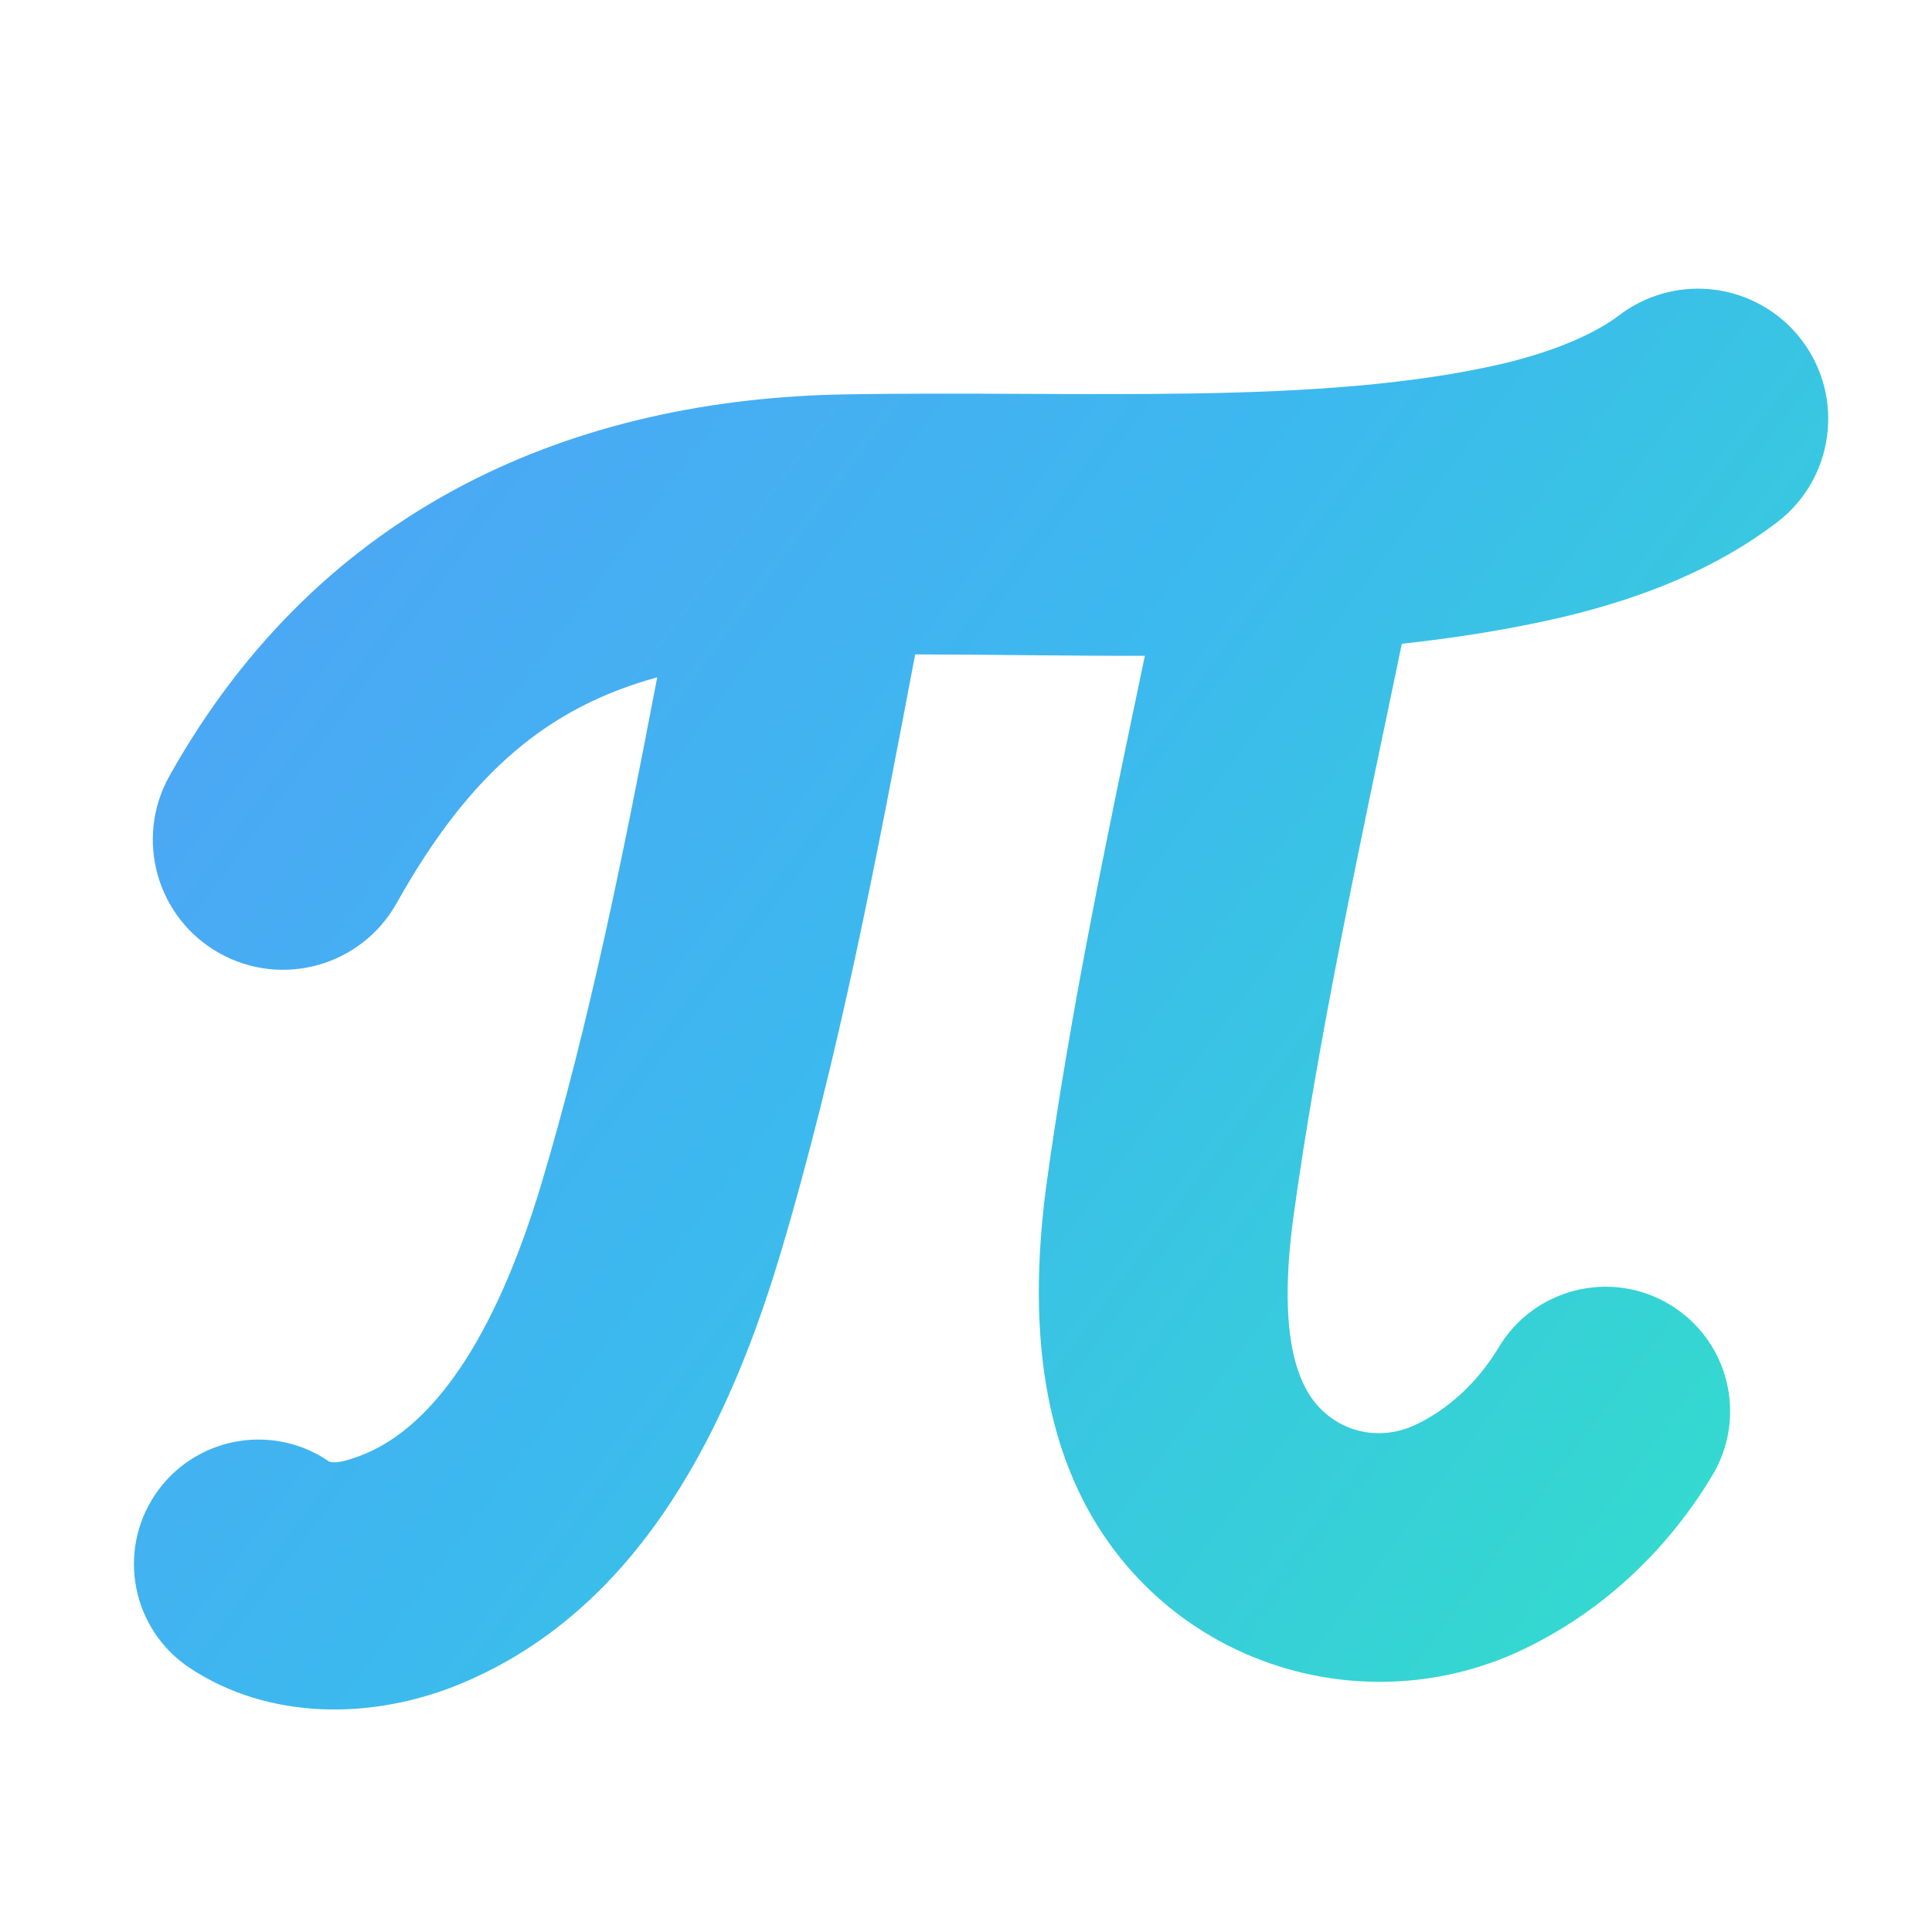
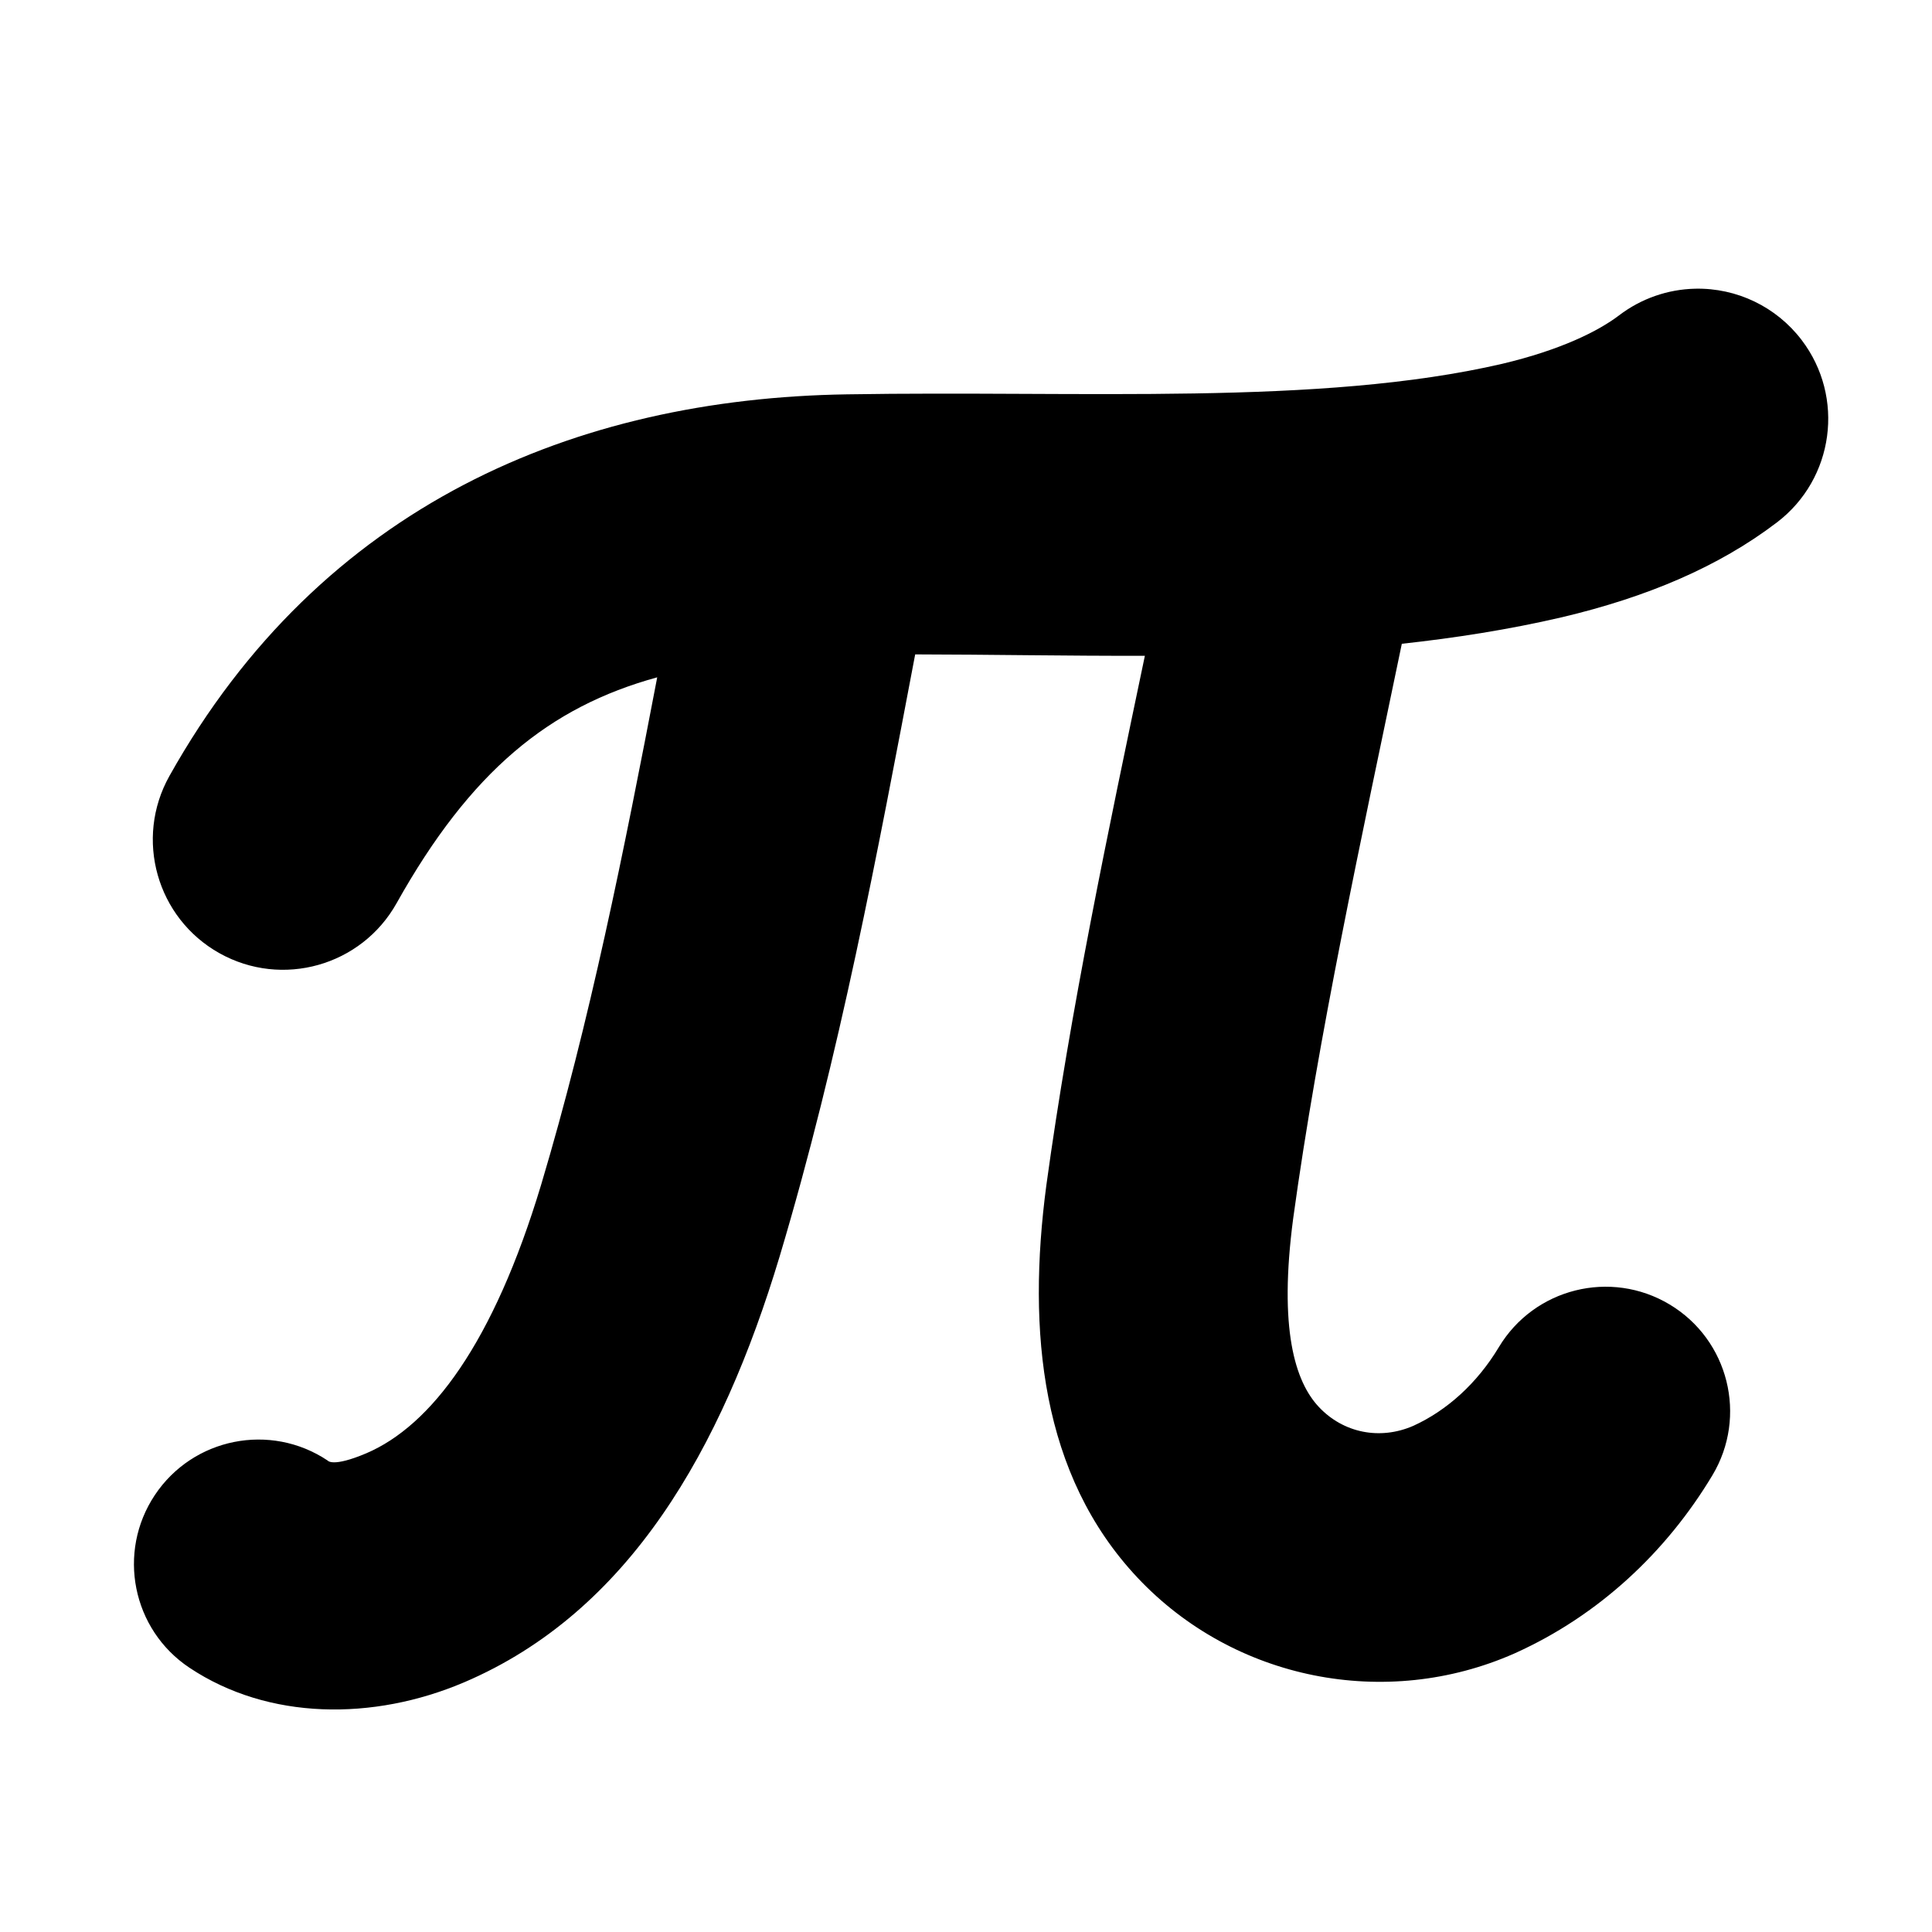
<svg xmlns="http://www.w3.org/2000/svg" width="1024" height="1024" viewBox="0 0 1024 1024" role="img" aria-label="Metapi" fill="none">
  <defs>
    <linearGradient id="piGradient" x1="120" y1="220" x2="900" y2="800" gradientUnits="userSpaceOnUse">
-       <stop offset="0" stop-color="#4FA4F6" />
-       <stop offset="0.48" stop-color="#3CB9EE" />
-       <stop offset="1" stop-color="#34D9CF" />
+       <stop offset="0" stop-color="oklch(0.72 0.13 262)" />
+       <stop offset="1" stop-color="oklch(0.565 0.19 262)" />
    </linearGradient>
    <path id="piShape" d="M 898.43 153.018 A 69 69 0 0 0 858.184 167.115 C 847.225 175.465 827.3 185.449 796.209 192.826 C 699.499 215.229 573.467 206.936 448.9 209.01 C 305.31 211.229 170.411 267.333 89.797 411.287 A 69 69 0 0 0 116.287 505.203 A 69 69 0 0 0 210.203 478.713 C 249.368 408.775 291.119 374.695 348.336 358.998 C 330.663 451.363 312.604 541.68 286.791 628.012 C 261.485 712.043 228.46 755.618 194.17 770.262 C 176.111 777.911 173.689 774.137 173.609 774.084 A 66 66 0 0 0 82.084 792.391 A 66 66 0 0 0 100.391 883.916 C 142.311 911.863 197.897 912.07 245.775 891.758 A 66.007 66.007 0 0 0 245.879 891.715 C 333.566 854.34 382.517 767.929 413.197 666.027 A 66.007 66.007 0 0 0 413.232 665.91 C 445.166 559.132 465.084 451.882 485.066 346.844 C 524.212 346.906 565.058 347.681 606.807 347.588 C 587.353 440.437 567.27 535.816 554.613 628.025 A 66.007 66.007 0 0 0 554.57 628.34 C 544.329 705.722 551.684 781.775 602.939 836.234 C 654.029 890.517 734.545 906.474 802.676 876.369 A 66.007 66.007 0 0 0 803.164 876.15 C 847.334 856.202 883.158 822.684 907.594 781.957 A 66 66 0 0 0 884.957 691.406 A 66 66 0 0 0 794.406 714.043 C 782.91 733.204 766.849 747.616 749.143 755.695 C 731.323 763.484 711.928 759.437 699.061 745.766 C 686.322 732.231 677.684 704.3 685.422 645.742 C 698.578 549.991 721.373 445.124 742.994 341.215 C 771.338 338.123 799.632 333.706 827.604 327.213 A 69.007 69.007 0 0 0 827.902 327.143 C 872.741 316.523 910.79 300.524 941.816 276.885 A 69 69 0 0 0 954.885 180.184 A 69 69 0 0 0 898.43 153.018 z" />
  </defs>
  <use href="#piShape" fill="url(#piGradient)" shape-rendering="geometricPrecision" />
</svg>
